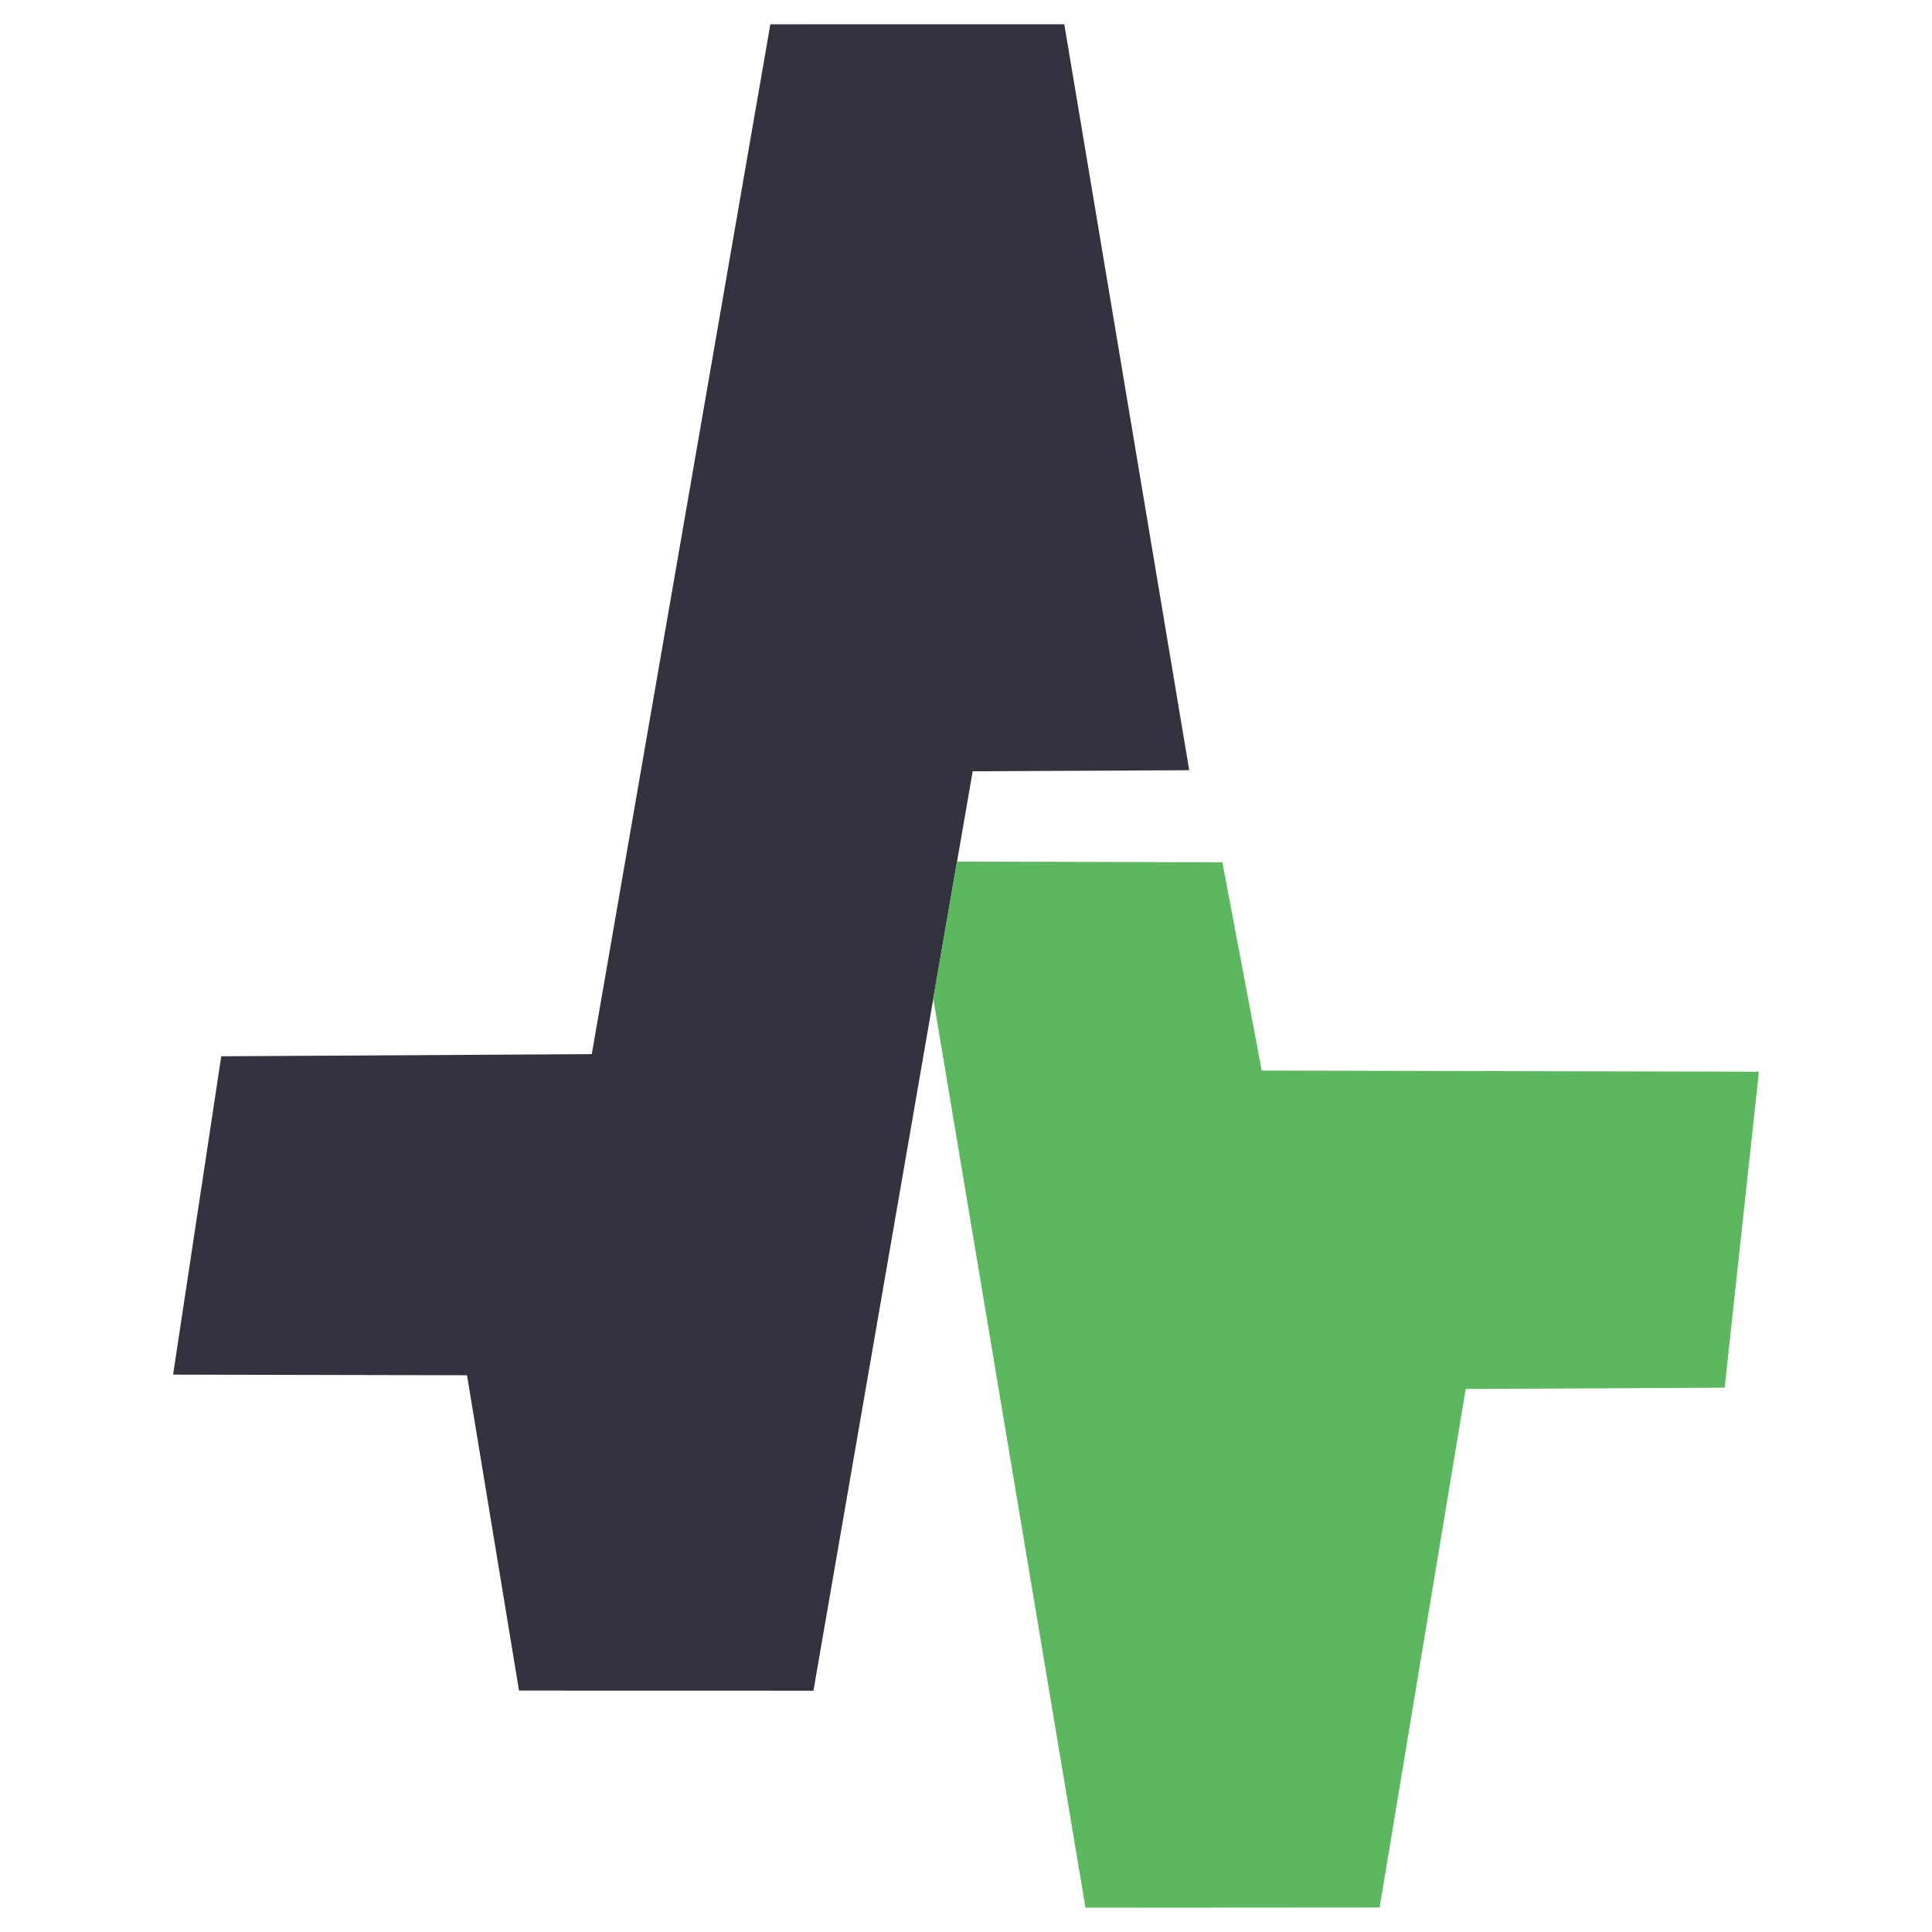
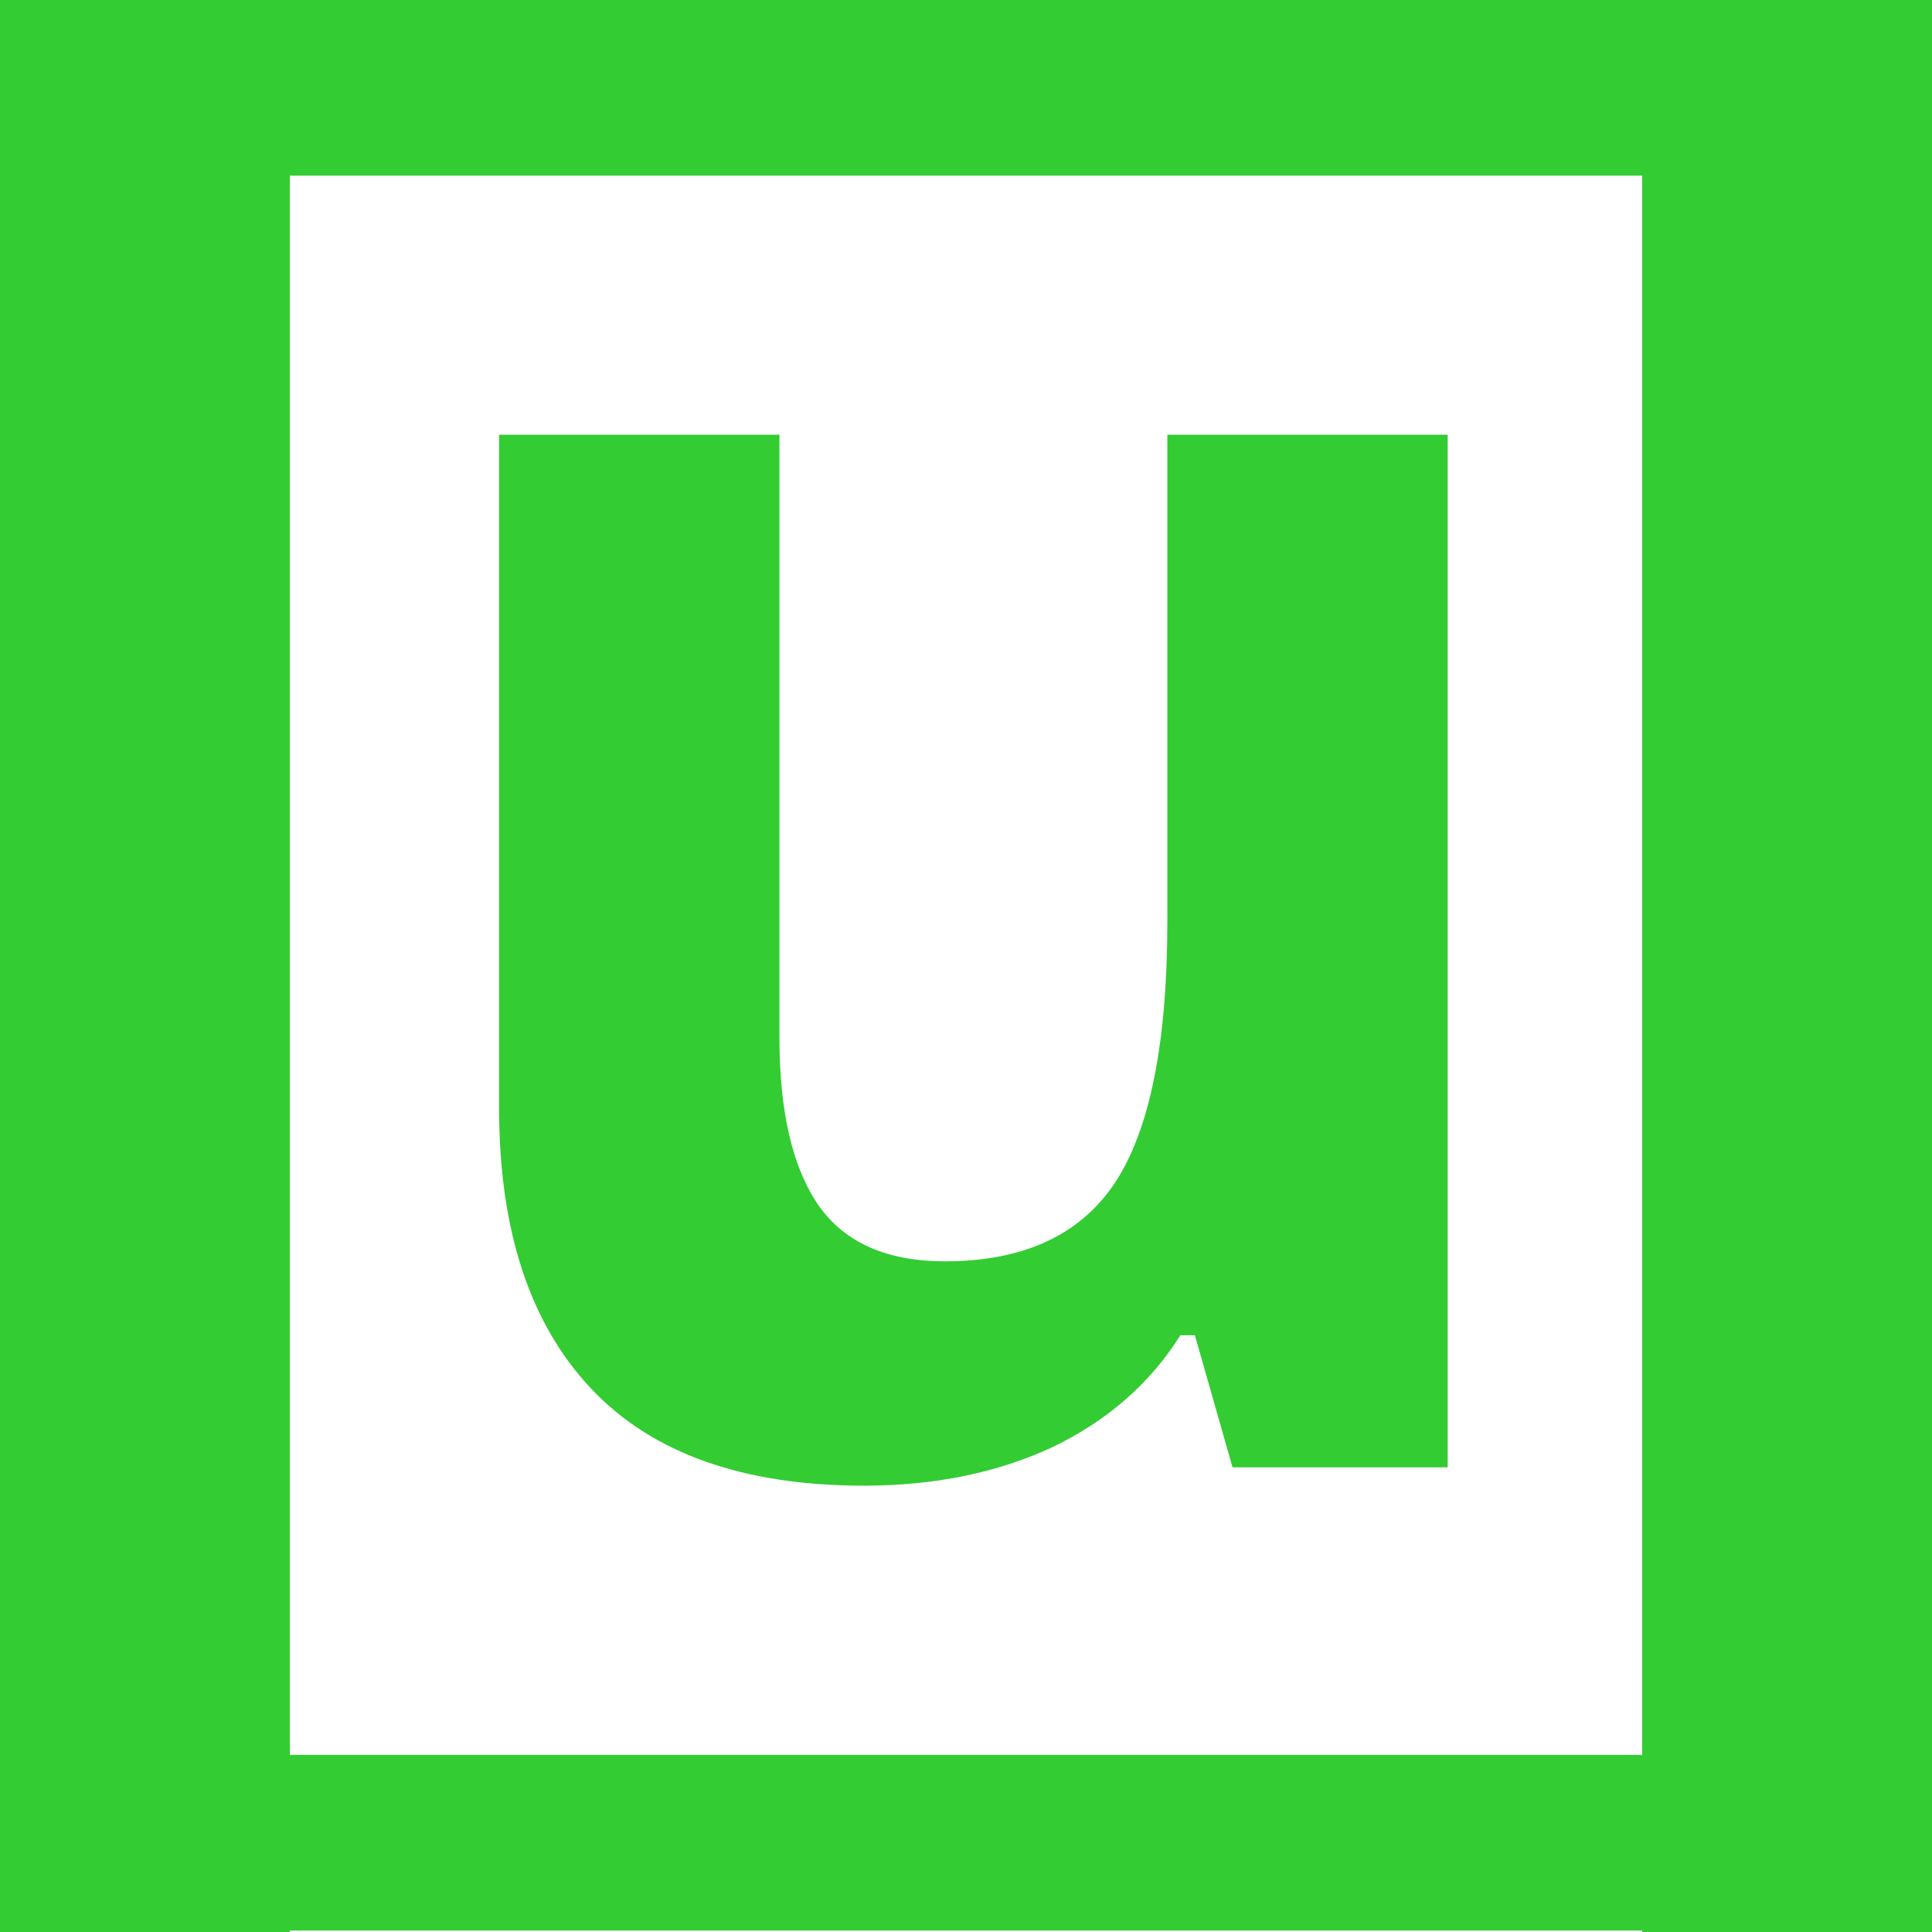
- <svg xmlns="http://www.w3.org/2000/svg" width="120mm" height="120mm" version="1.1" viewBox="0 0 120 120">
-   <g transform="translate(-27.502 -156.01)">
-     <path d="m38.253 241.39 2.991-19.772 23.014-0.134 11.092-63.965 18.257-2e-3 7.76 46.333-13.449 0.065-9.893 57.109-18.286-9e-3 -3.23-19.585z" fill="#33333f" />
-     <path d="m94.923 274.5-9.456-56.483 1.474-8.492 16.484 0.043 2.447 12.936 30.88 0.073-2.128 19.624-16.084 0.08-5.347 32.207z" fill="#5cb85f" />
-   </g>
+ <svg xmlns="http://www.w3.org/2000/svg" width="120" height="120" viewBox="0 0 120 120" fill="none">
+   <path d="M76.555 91.14L74.216 82.936H73.312C71.445 85.919 68.792 88.235 65.373 89.884C61.953 91.474 58.042 92.278 53.66 92.278C46.172 92.278 40.512 90.276 36.719 86.253C32.906 82.21 31 76.4 31 68.825V27H48.413V64.467C48.413 69.099 49.238 72.573 50.869 74.908C52.5 77.205 55.114 78.343 58.691 78.343C63.565 78.343 67.083 76.714 69.244 73.476C71.426 70.178 72.507 64.742 72.507 57.186V27H89.919V91.14H76.555Z" fill="#33CC33" />
+   <path d="M102 0H120V120H102V0Z" fill="#33CC33" />
+   <path d="M0 0H18V120H0V0Z" fill="#33CC33" />
+   <path d="M0 109H120V119.91H0V109Z" fill="#33CC33" />
+   <path d="M0 0H120V10.91H0V0Z" fill="#33CC33" />
</svg>
